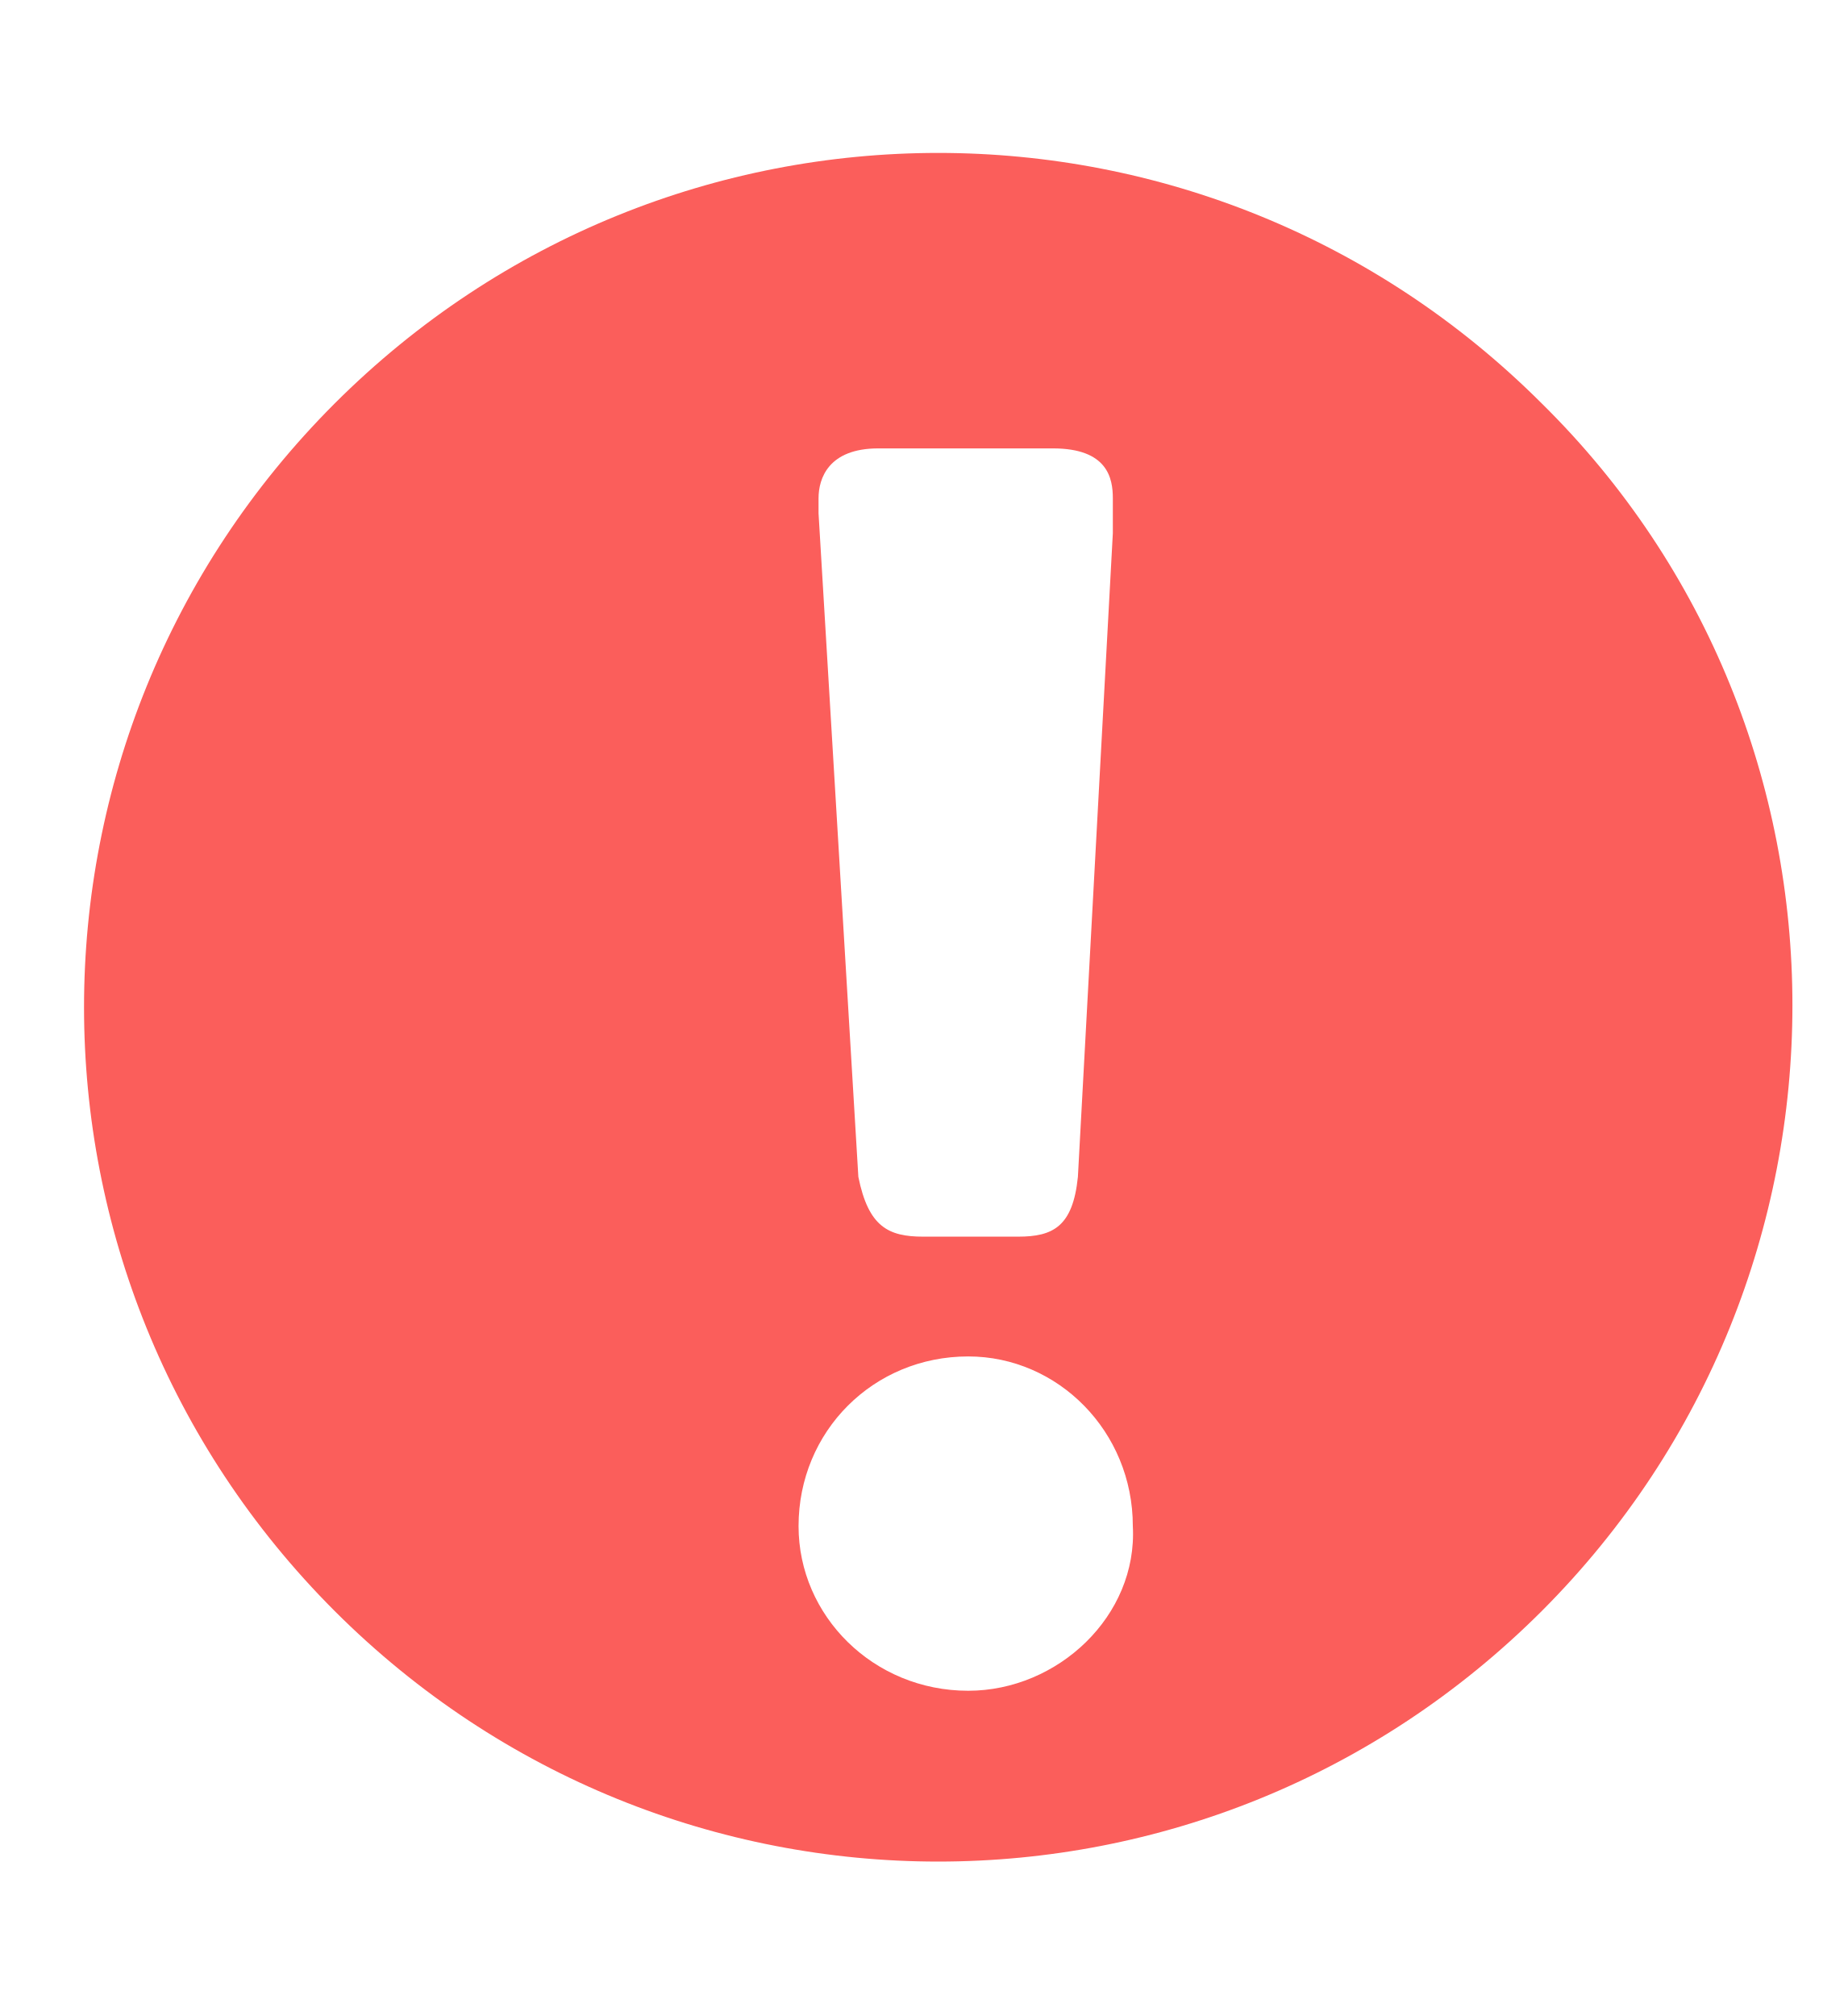
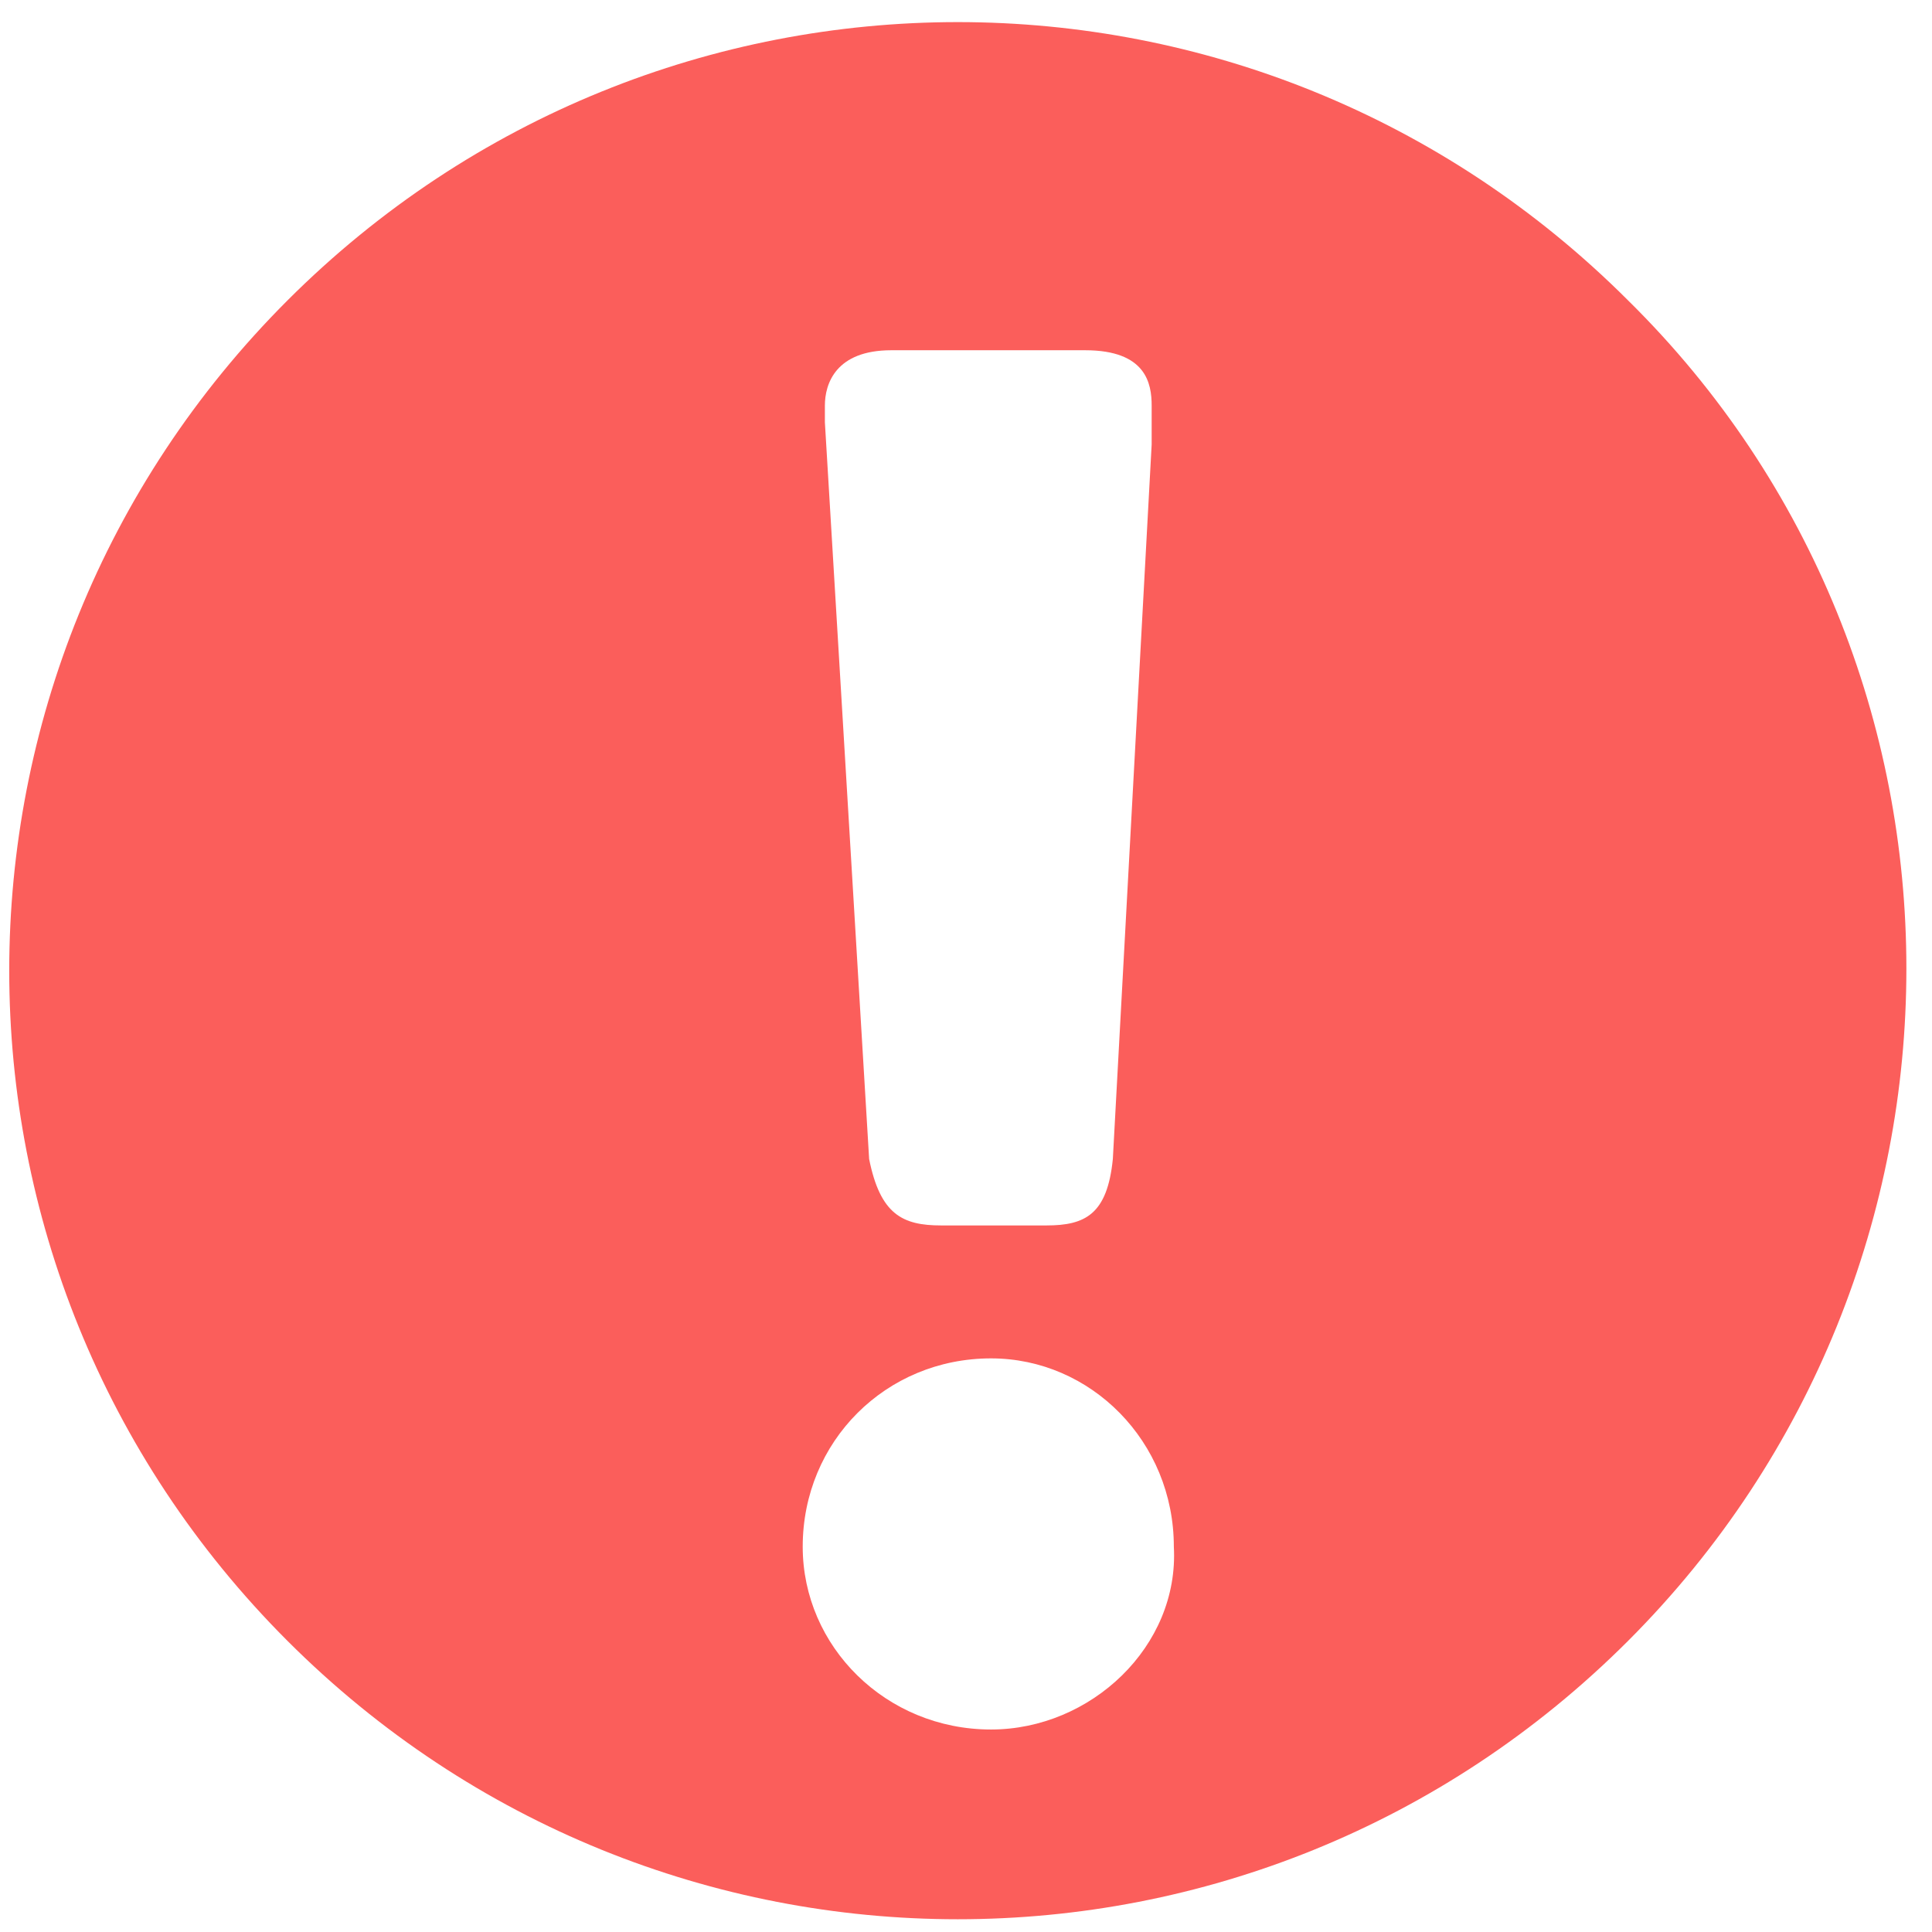
- <svg xmlns="http://www.w3.org/2000/svg" xmlns:xlink="http://www.w3.org/1999/xlink" width="11" height="12" viewBox="0 0 11 12" version="1.1">
-   <g id="Canvas" transform="translate(-817 1753)">
+ <svg xmlns="http://www.w3.org/2000/svg" xmlns:xlink="http://www.w3.org/1999/xlink" width="21" height="21" viewBox="0 0 21 21" version="1.1">
+   <g id="Canvas" transform="translate(-7049 593)">
    <g id="Vector">
-       <use xlink:href="#path0_fill" transform="translate(817.5 -1752.09)" fill="#FB5E5B" />
+       <use xlink:href="#path0_fill" transform="translate(7049.1 -592.76)" fill="#FB5E5B" />
    </g>
  </g>
  <defs>
-     <path id="path0_fill" d="M 8.679 1.492C 6.689 -0.497 3.482 -0.497 1.492 1.492C -0.497 3.482 -0.497 6.689 1.492 8.679C 3.482 10.668 6.689 10.668 8.679 8.679C 10.668 6.689 10.668 3.452 8.679 1.492ZM 4.729 1.759L 5.768 1.759C 6.095 1.759 6.125 1.938 6.125 2.056C 6.125 2.086 6.125 2.086 6.125 2.146L 6.125 2.264L 5.917 6.095C 5.887 6.392 5.768 6.451 5.561 6.451L 4.996 6.451C 4.788 6.451 4.67 6.392 4.61 6.095L 4.373 2.146C 4.373 2.086 4.373 2.086 4.373 2.056C 4.373 1.938 4.432 1.759 4.729 1.759ZM 5.264 9.154C 4.699 9.154 4.254 8.708 4.254 8.174C 4.254 7.61 4.699 7.164 5.264 7.164C 5.798 7.164 6.244 7.61 6.244 8.174C 6.273 8.708 5.798 9.154 5.264 9.154Z" />
+     <path id="path0_fill" d="M 17.596 3.025C 13.562 -1.008 7.059 -1.008 3.025 3.025C -1.008 7.059 -1.008 13.562 3.025 17.596C 7.059 21.63 13.562 21.63 17.596 17.596C 21.63 13.562 21.63 6.999 17.596 3.025ZM 9.588 3.567L 11.695 3.567C 12.358 3.567 12.418 3.929 12.418 4.169C 12.418 4.23 12.418 4.23 12.418 4.35L 12.418 4.591L 11.996 12.358C 11.936 12.96 11.695 13.08 11.274 13.08L 10.13 13.08C 9.709 13.08 9.468 12.96 9.347 12.358L 8.866 4.35C 8.866 4.23 8.866 4.23 8.866 4.169C 8.866 3.929 8.986 3.567 9.588 3.567ZM 10.672 18.559C 9.528 18.559 8.625 17.656 8.625 16.572C 8.625 15.428 9.528 14.525 10.672 14.525C 11.756 14.525 12.659 15.428 12.659 16.572C 12.719 17.656 11.756 18.559 10.672 18.559Z" />
  </defs>
</svg>
